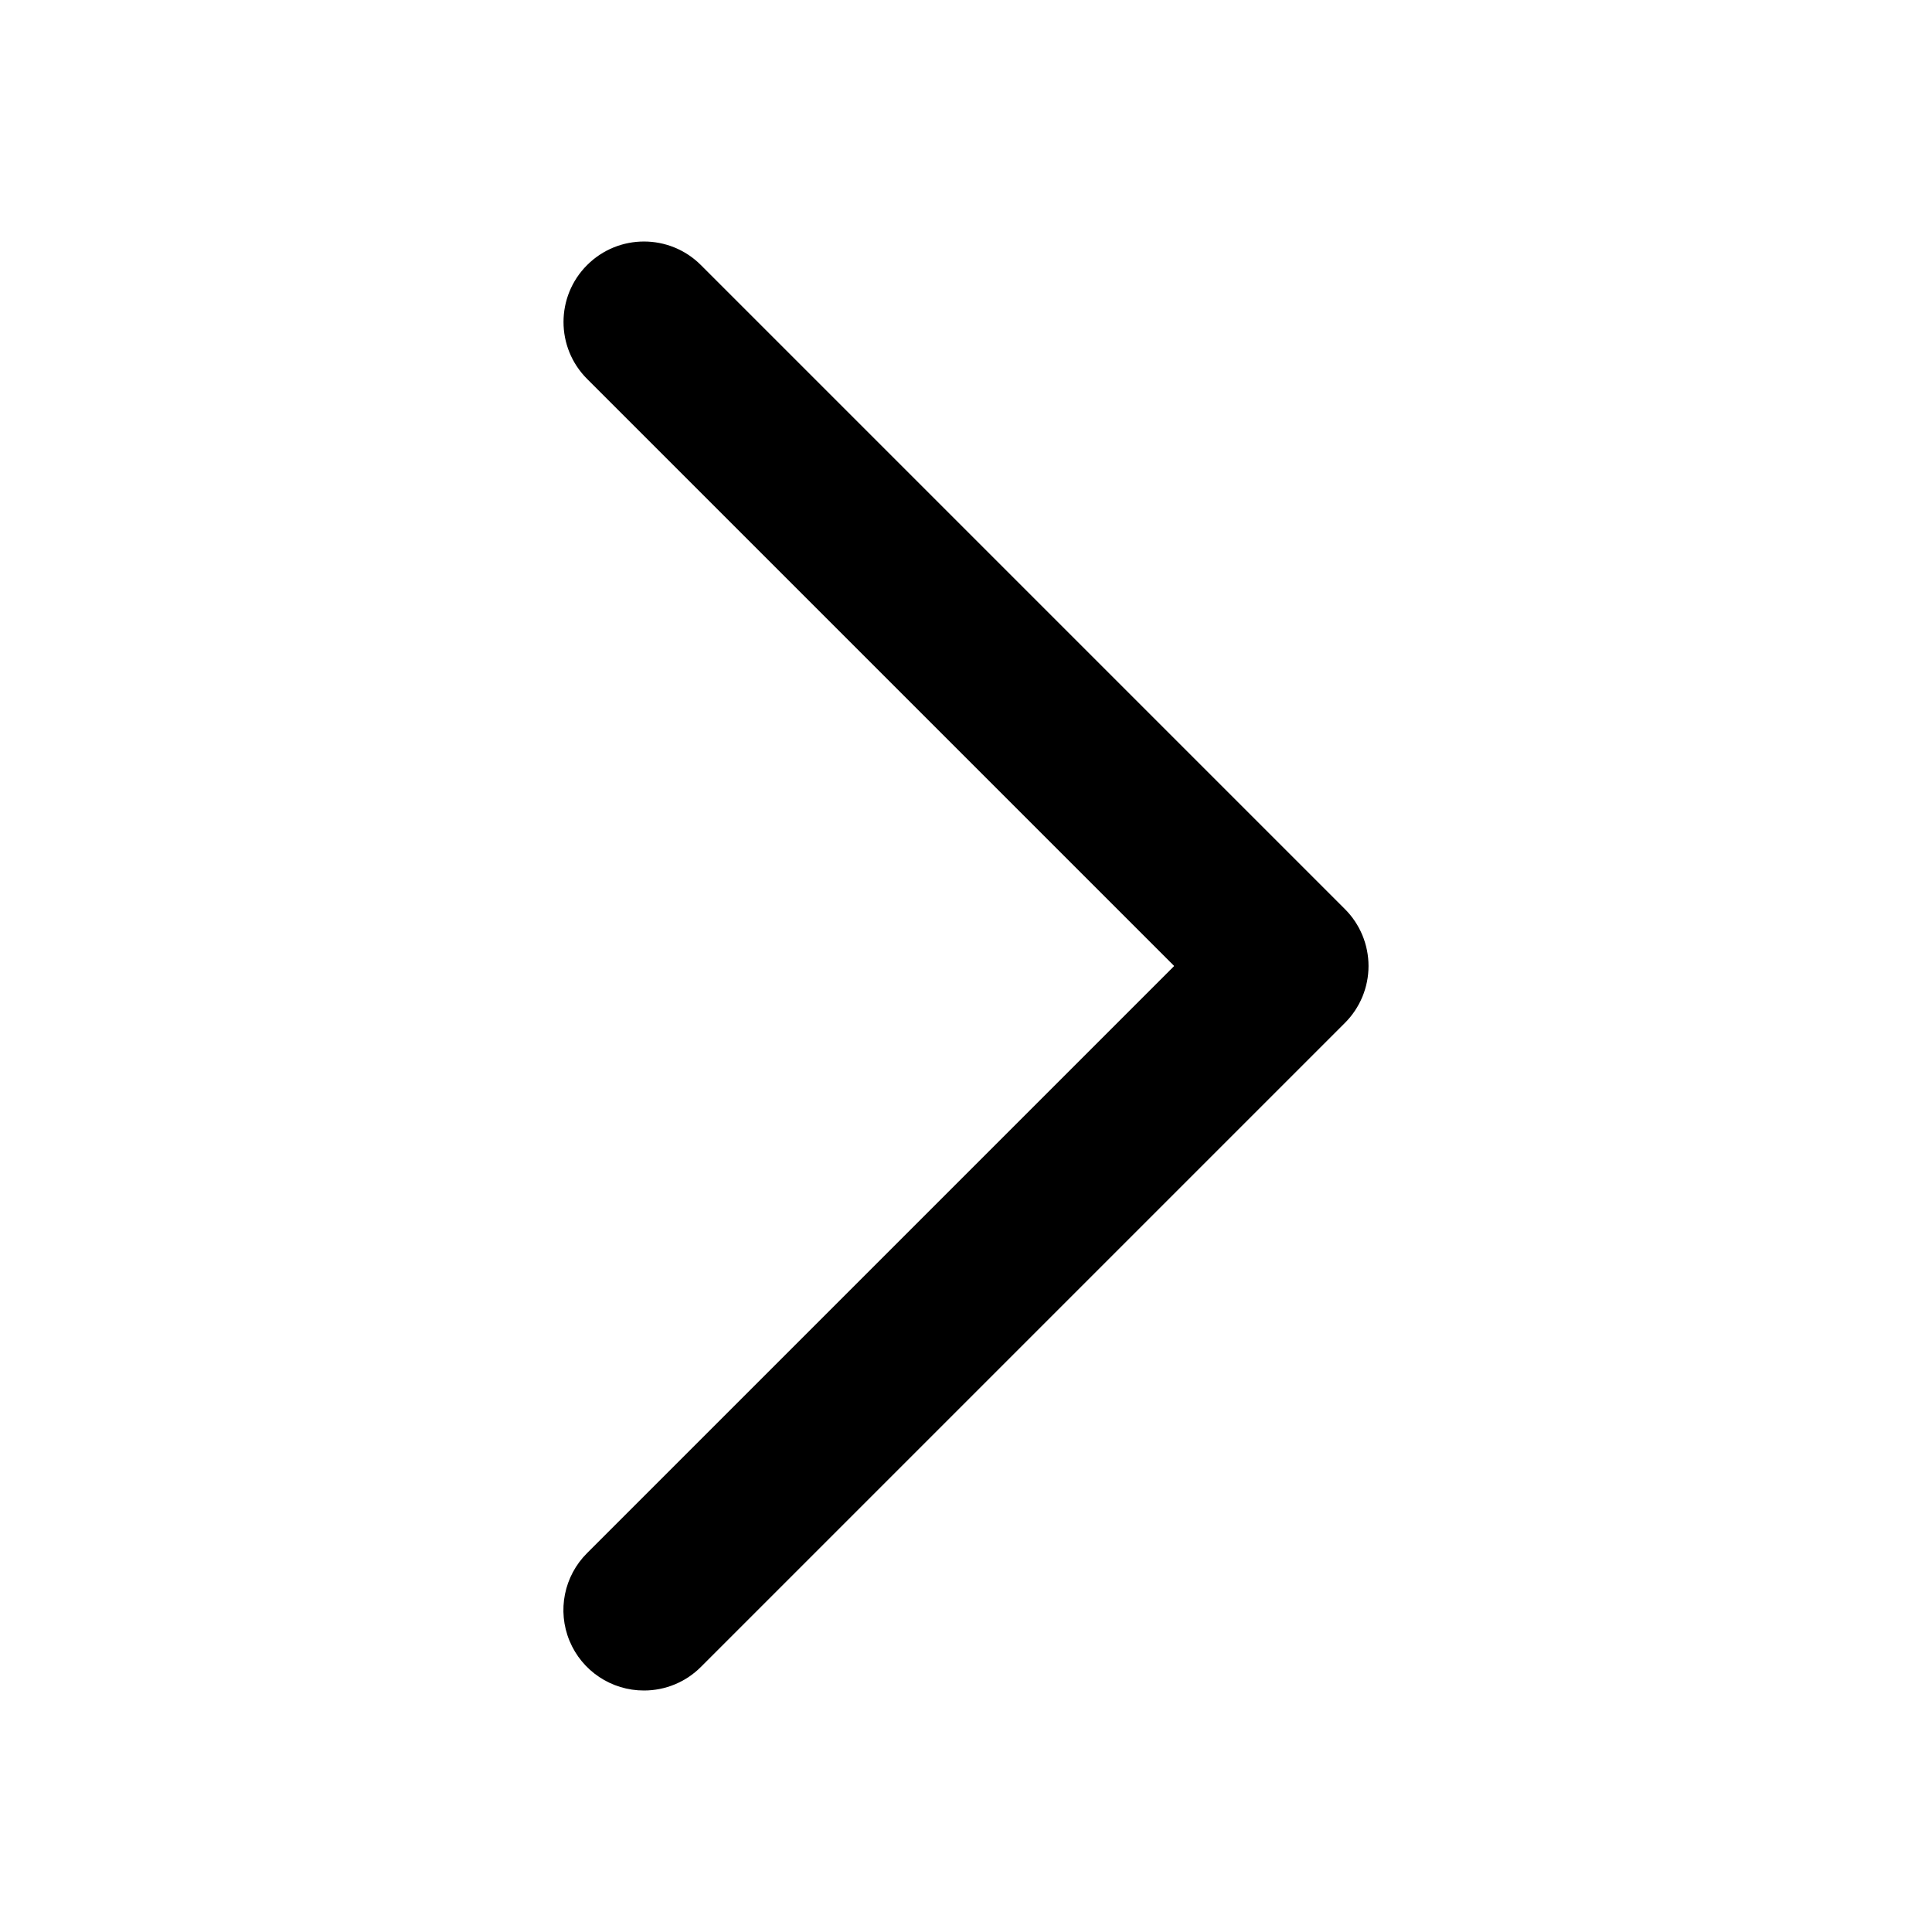
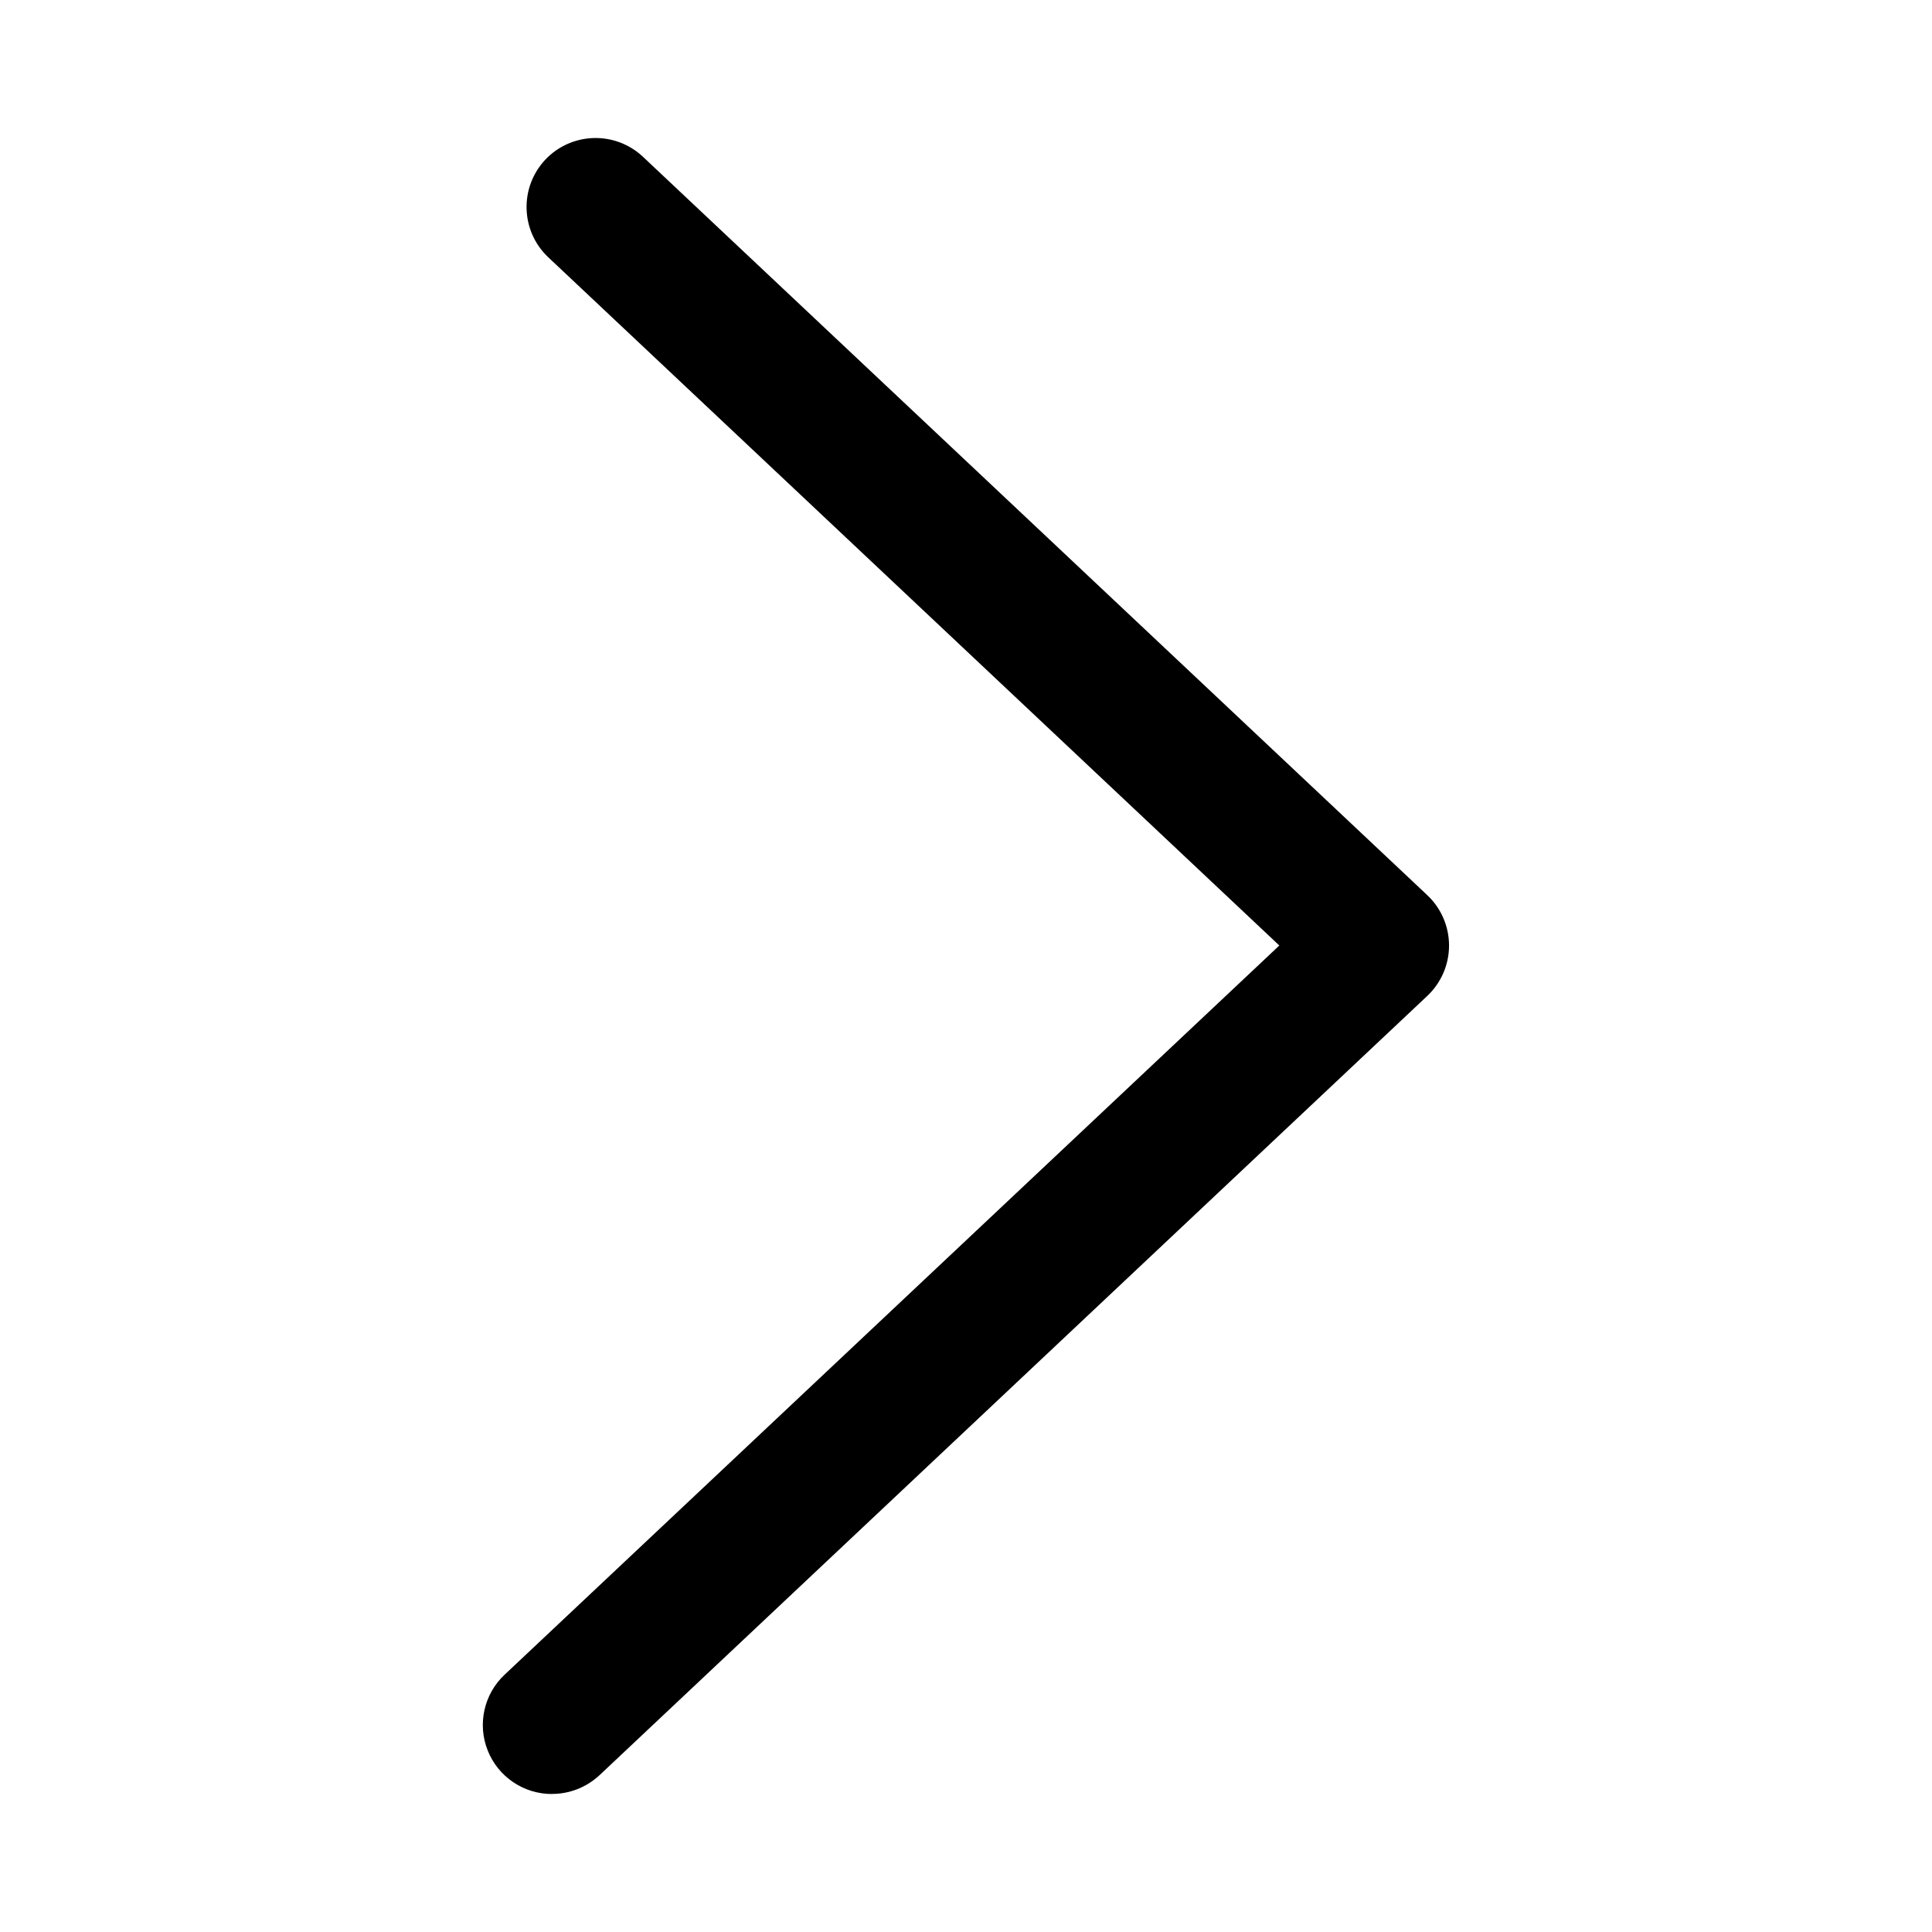
- <svg width="24" height="24" viewBox="0 0 24 24">
-   <path fill-rule="evenodd" d="M8 21a.999.999 0 0 1-.707-1.707L14.586 12 7.293 4.707a.999.999 0 1 1 1.414-1.414l8 8a.999.999 0 0 1 0 1.414l-8 8A.997.997 0 0 1 8 21" />
+ <svg width="28" height="28" viewBox="0 0 28 28">
+   <path fill-rule="evenodd" d="M8 26a1 1 0 0 1-.686-1.73l11.227-10.567L7.946 3.729a1.002 1.002 0 0 1-.043-1.415 1.003 1.003 0 0 1 1.414-.043l11.37 10.704a1.003 1.003 0 0 1 0 1.457l-12 11.297c-.195.18-.44.27-.687.27" />
</svg>
